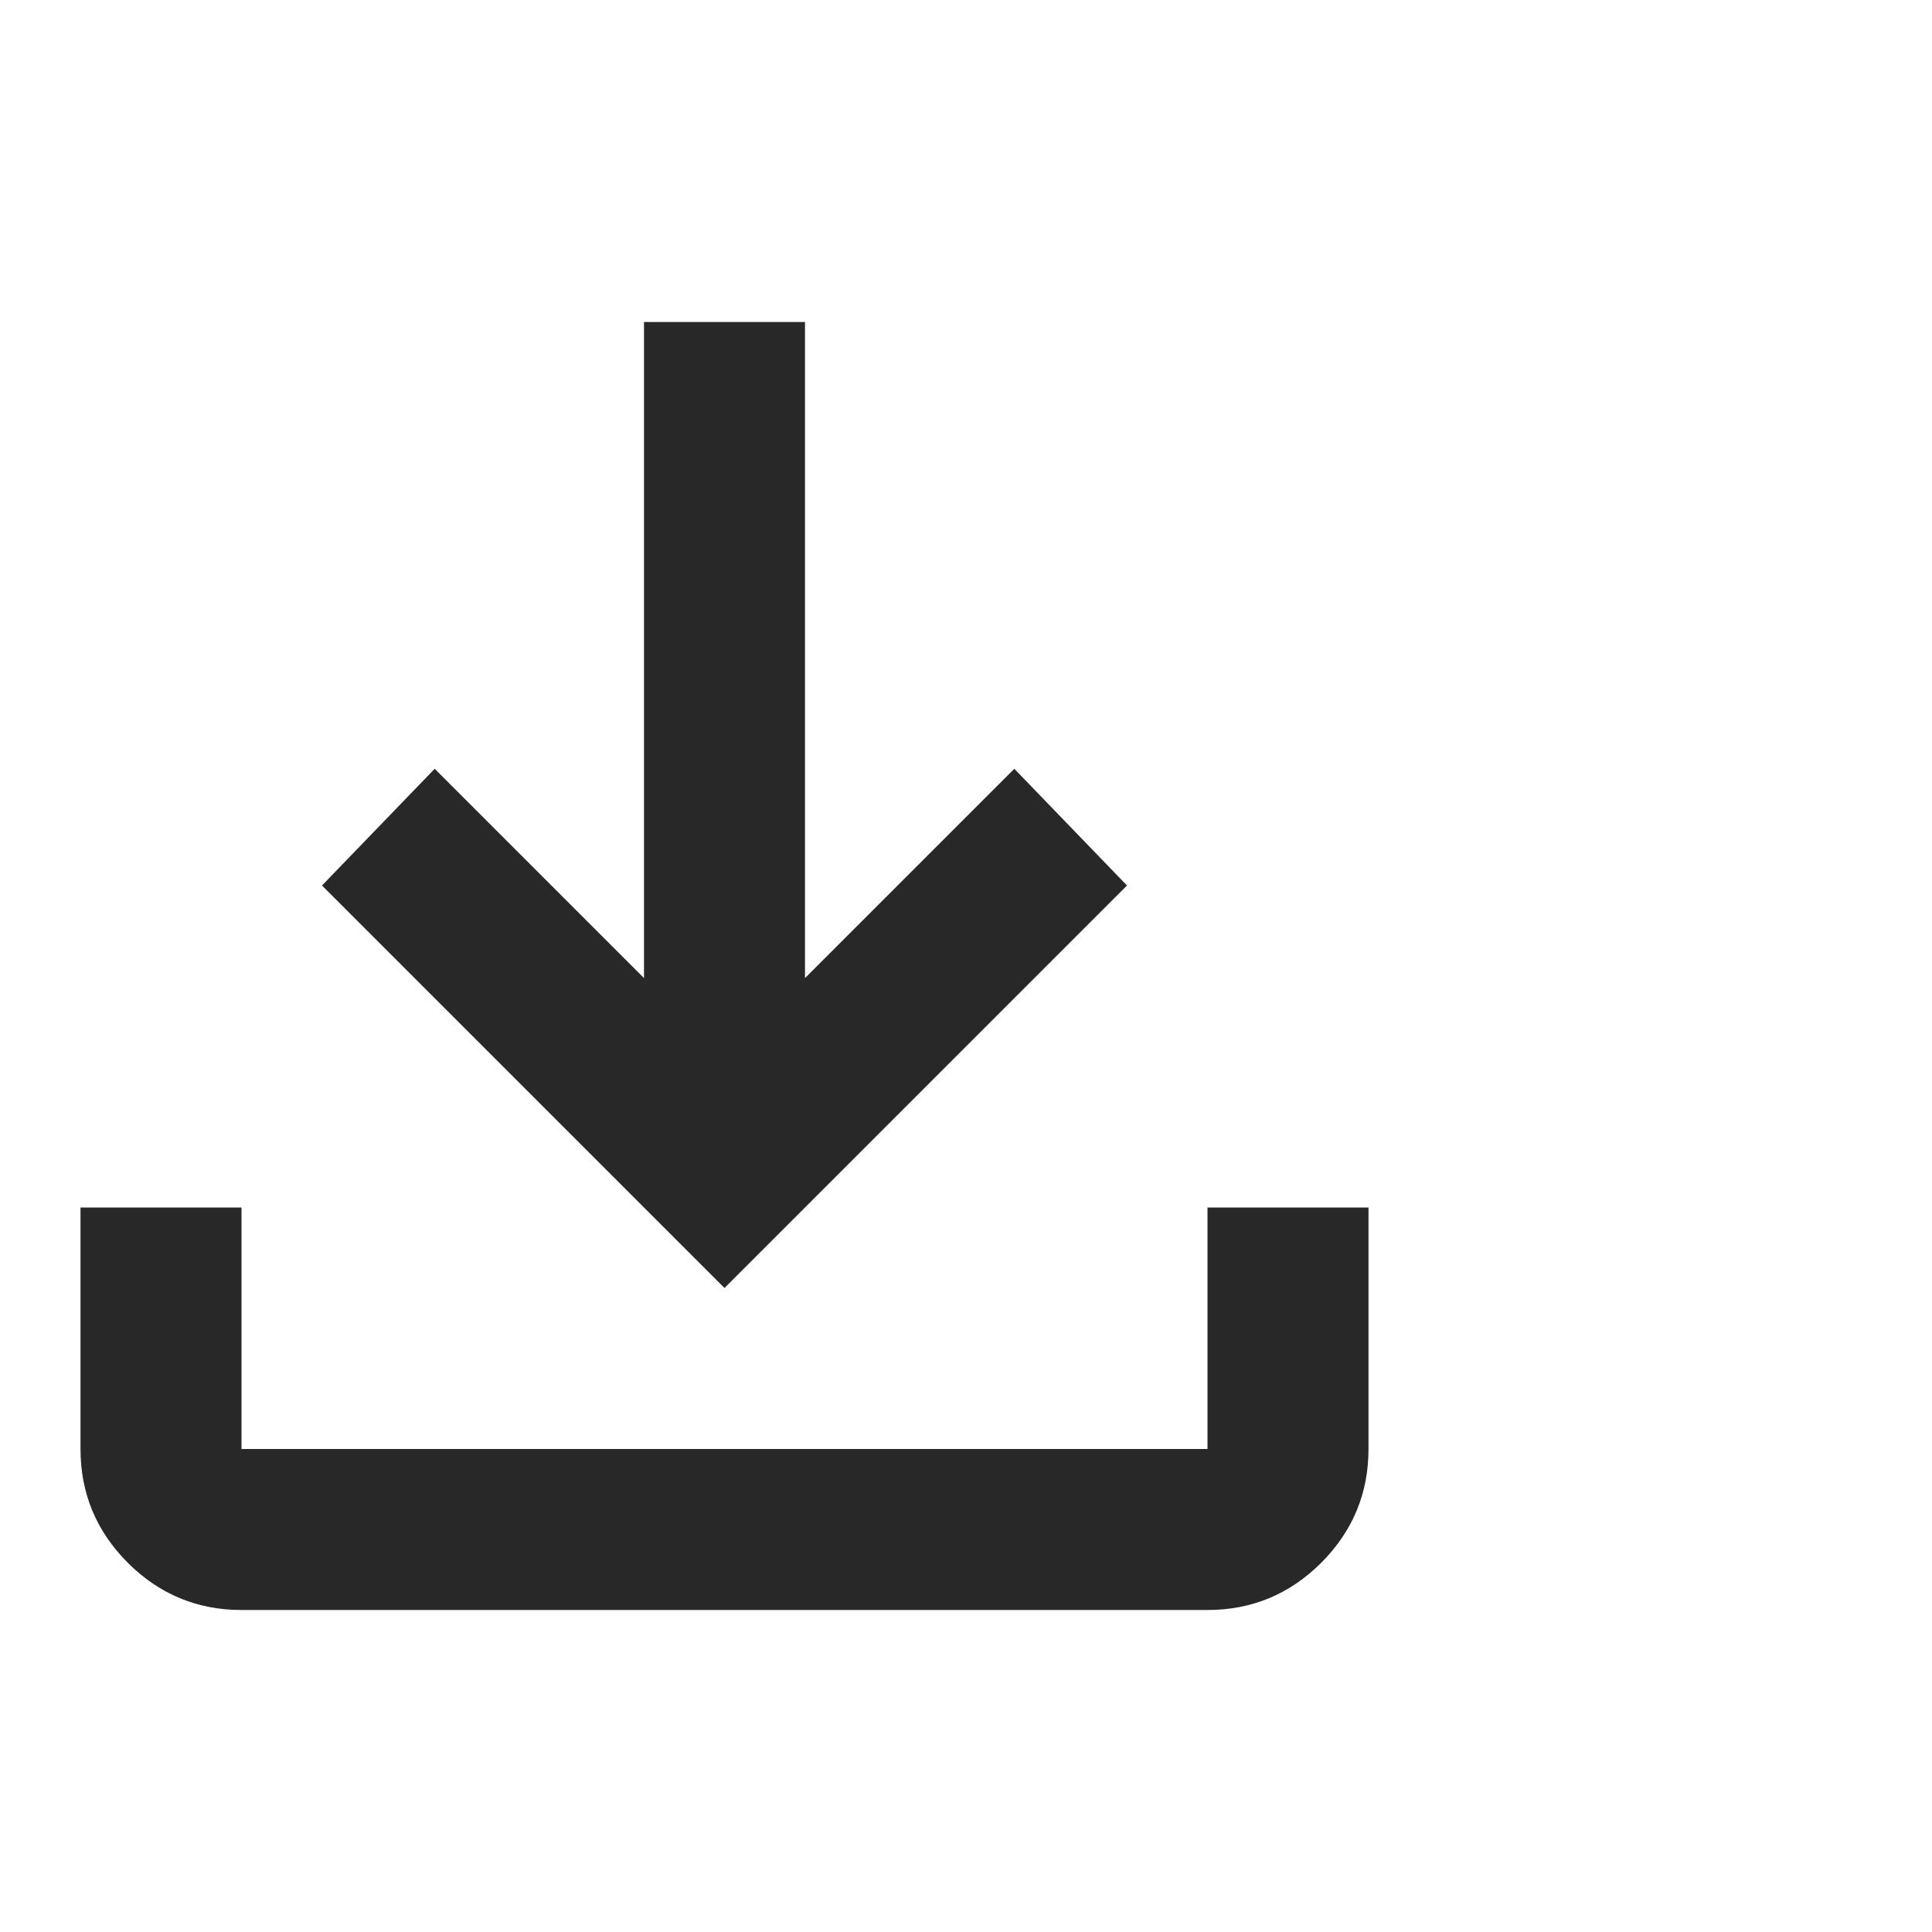
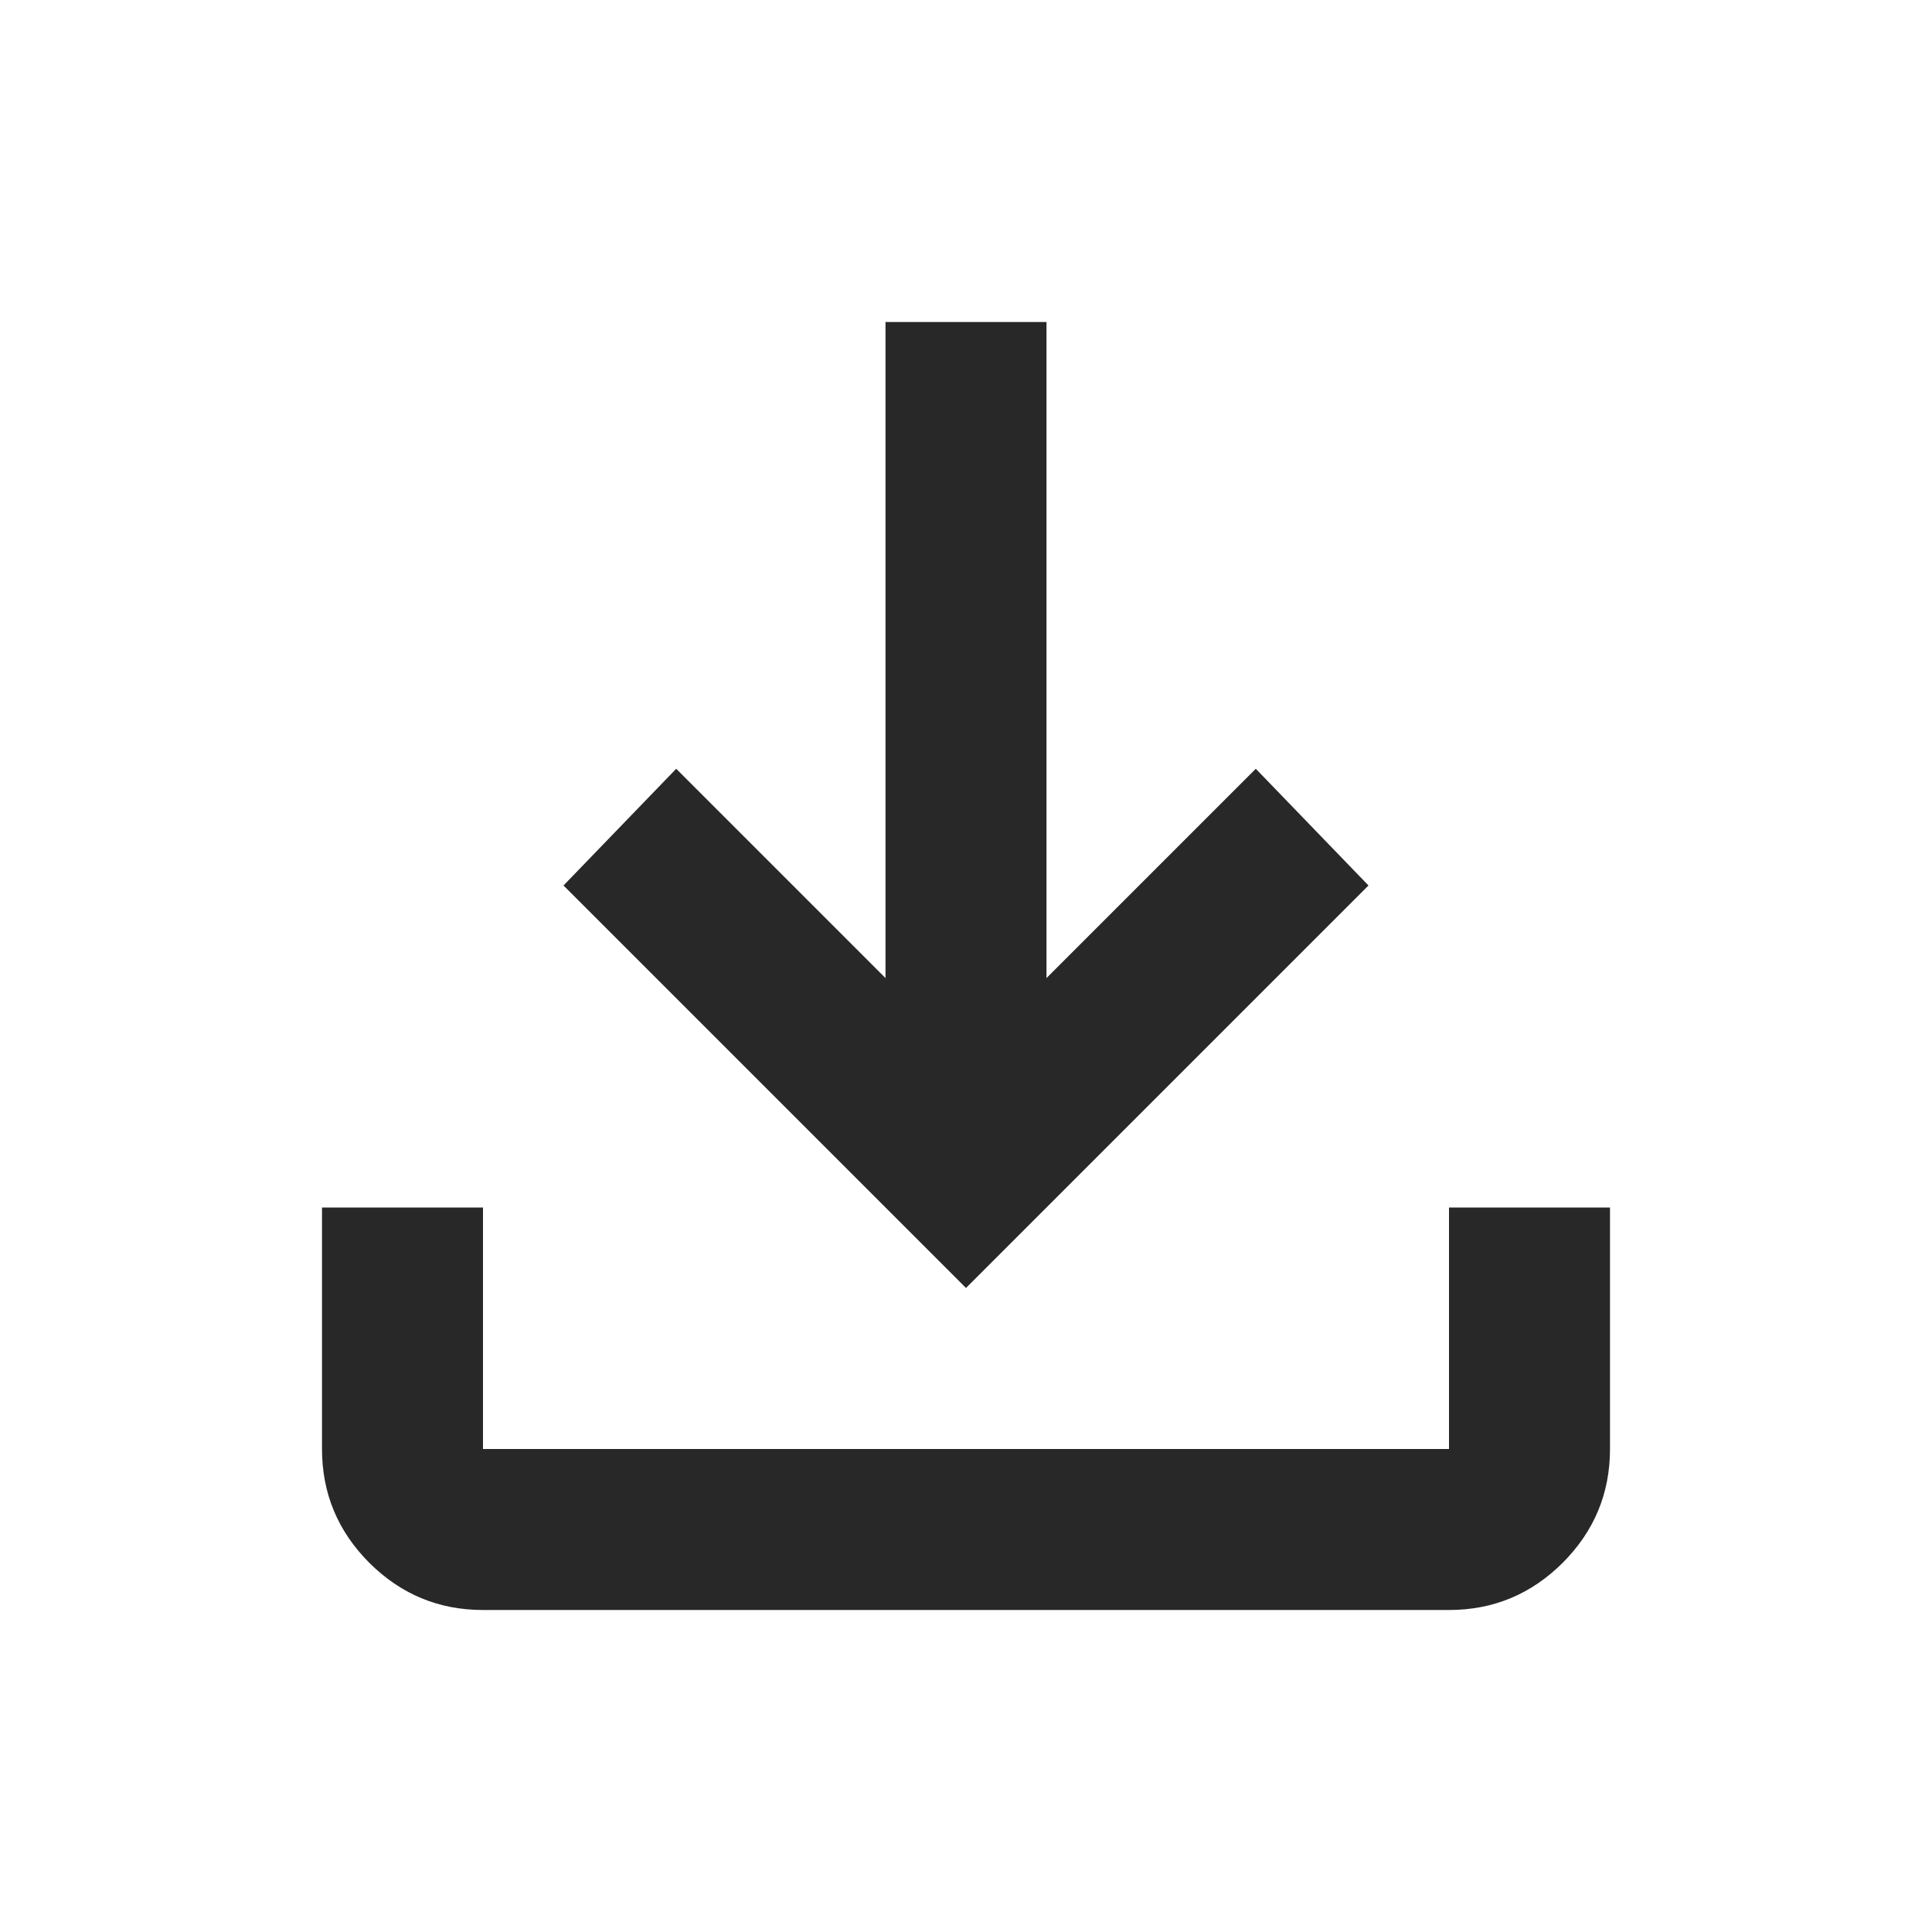
<svg xmlns="http://www.w3.org/2000/svg" width="24" height="24" viewBox="0 0 24 24" fill="none">
-   <g id="Frame">
+   <g id="Frame" transform="translate(3, 0)">
    <path id="Vector" d="M9 16L4 11L5.4 9.55L8 12.15V4H10V12.15L12.6 9.55L14 11L9 16ZM3 20C2.45 20 1.979 19.804 1.587 19.413C1.196 19.021 1 18.55 1 18V15H3V18H15V15H17V18C17 18.55 16.804 19.021 16.413 19.413C16.021 19.804 15.55 20 15 20H3Z" fill="#282828" />
  </g>
</svg>
